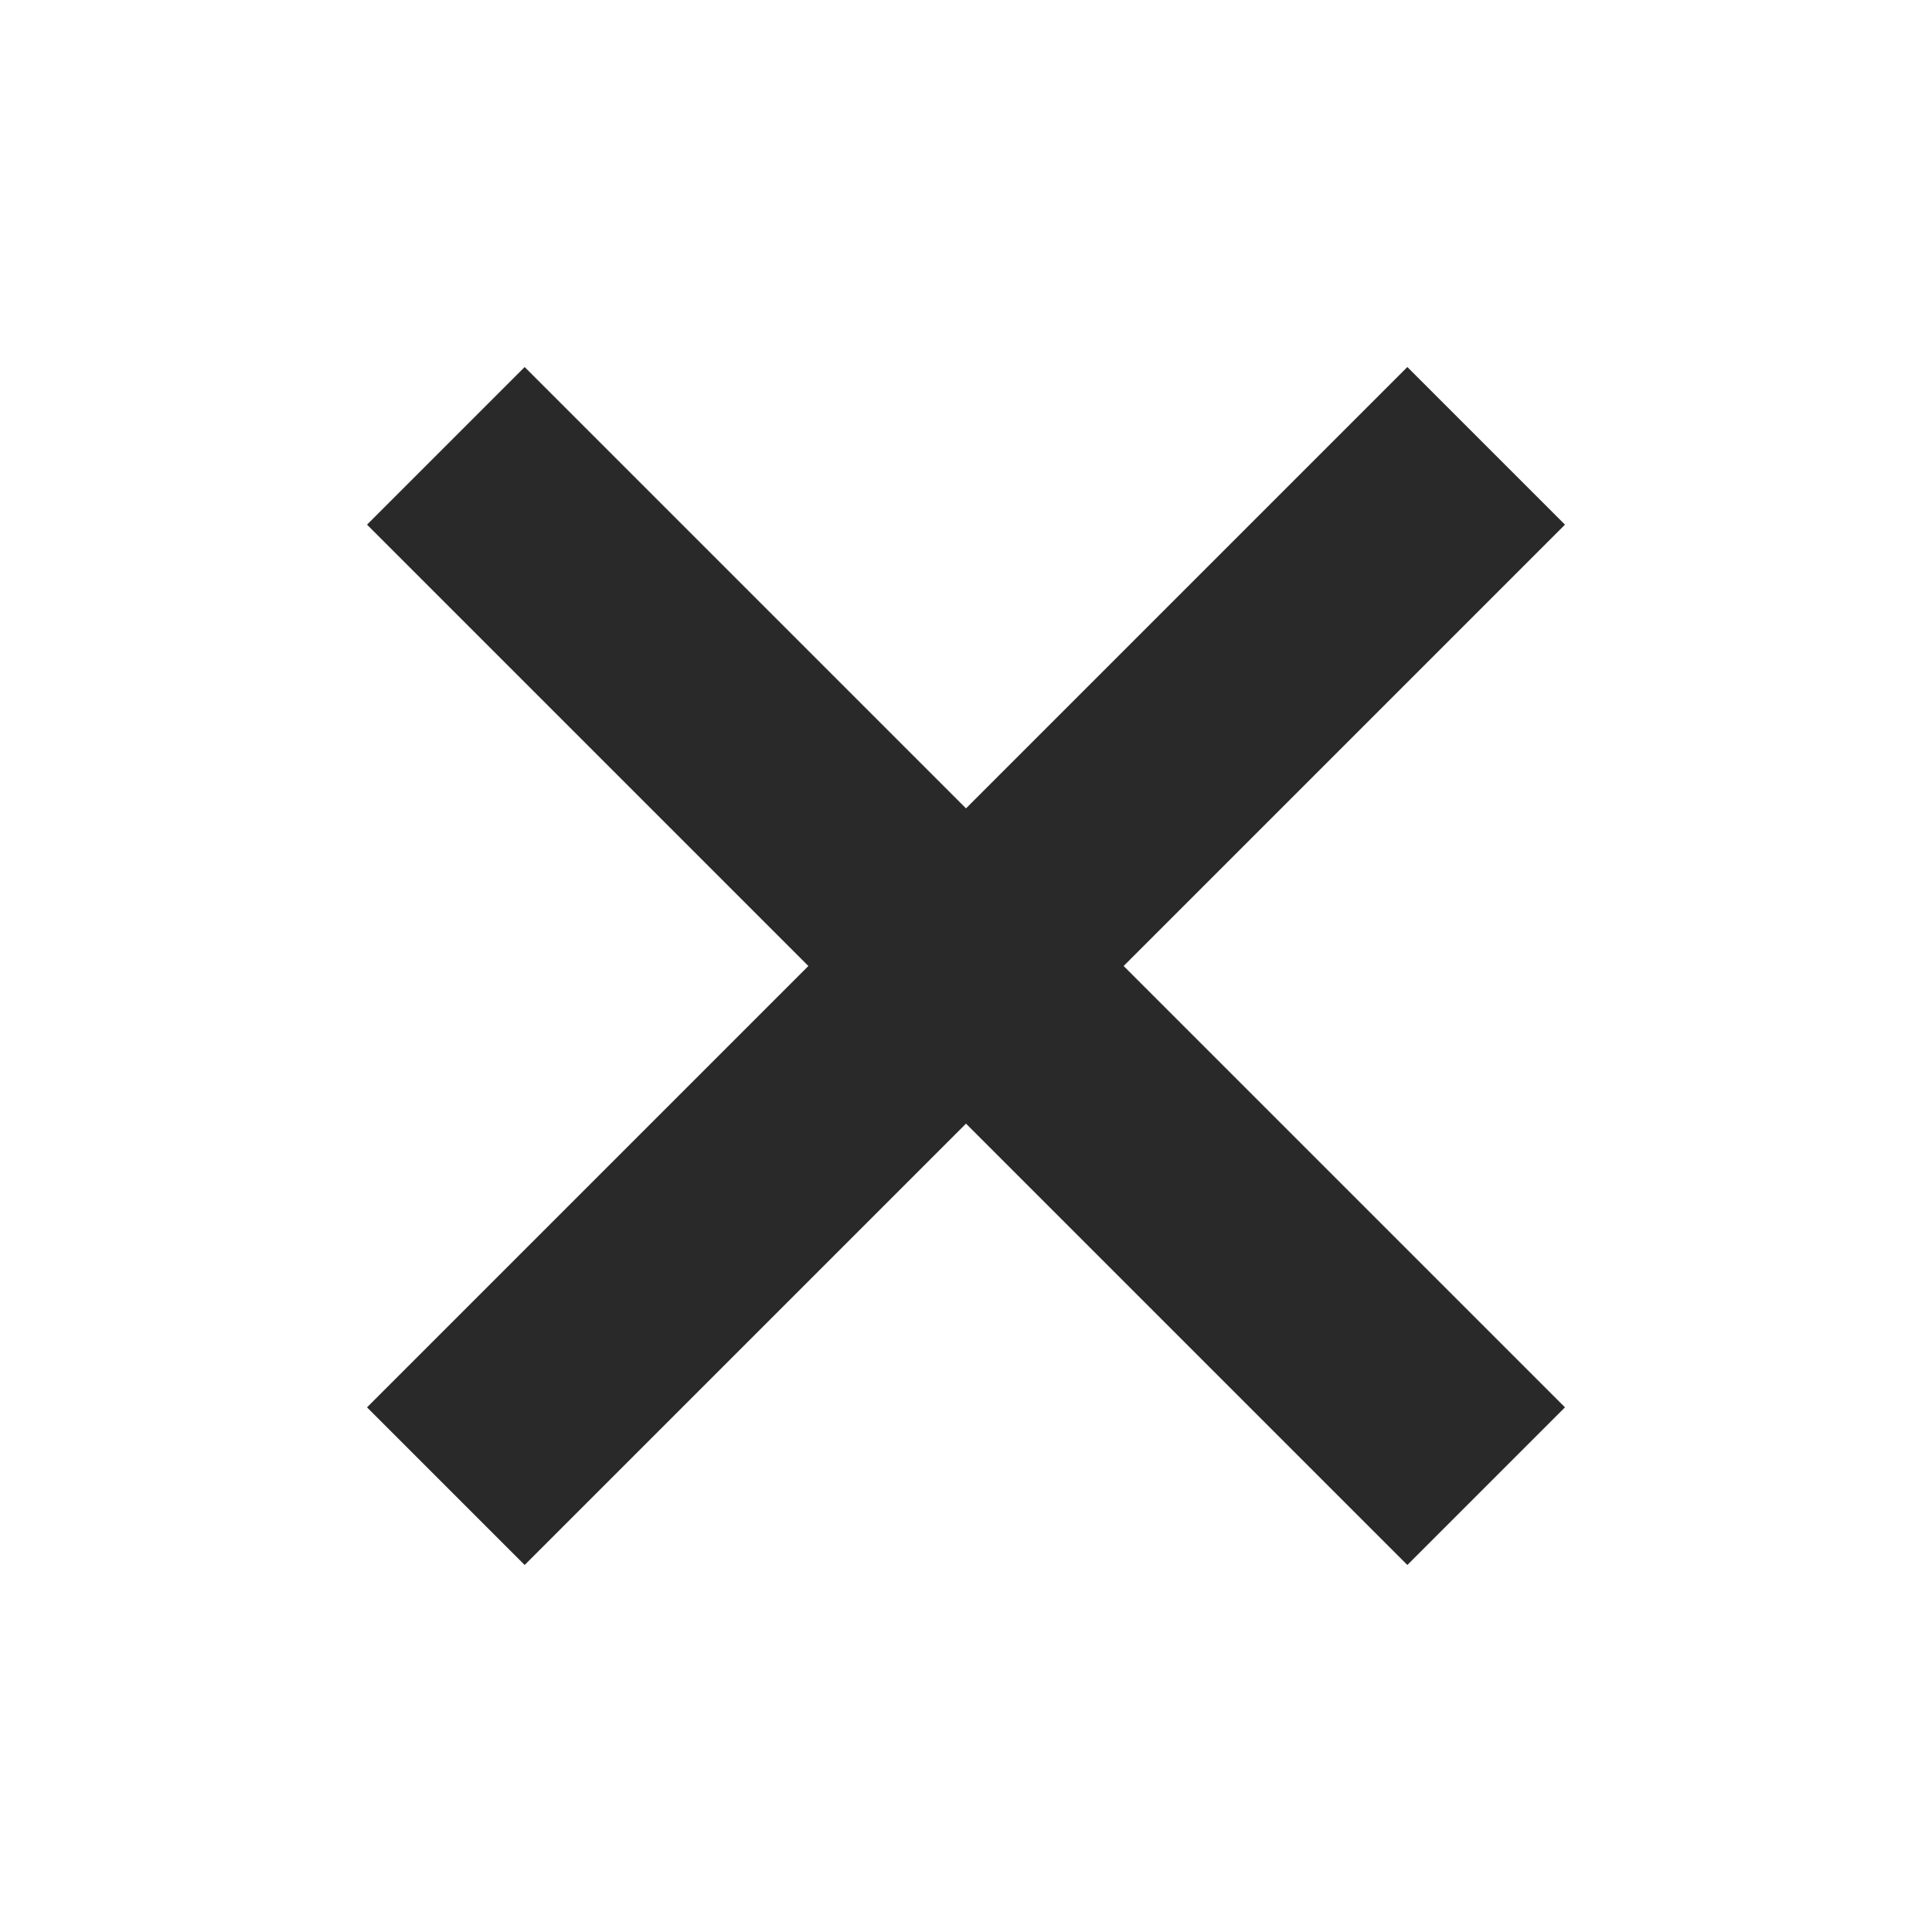
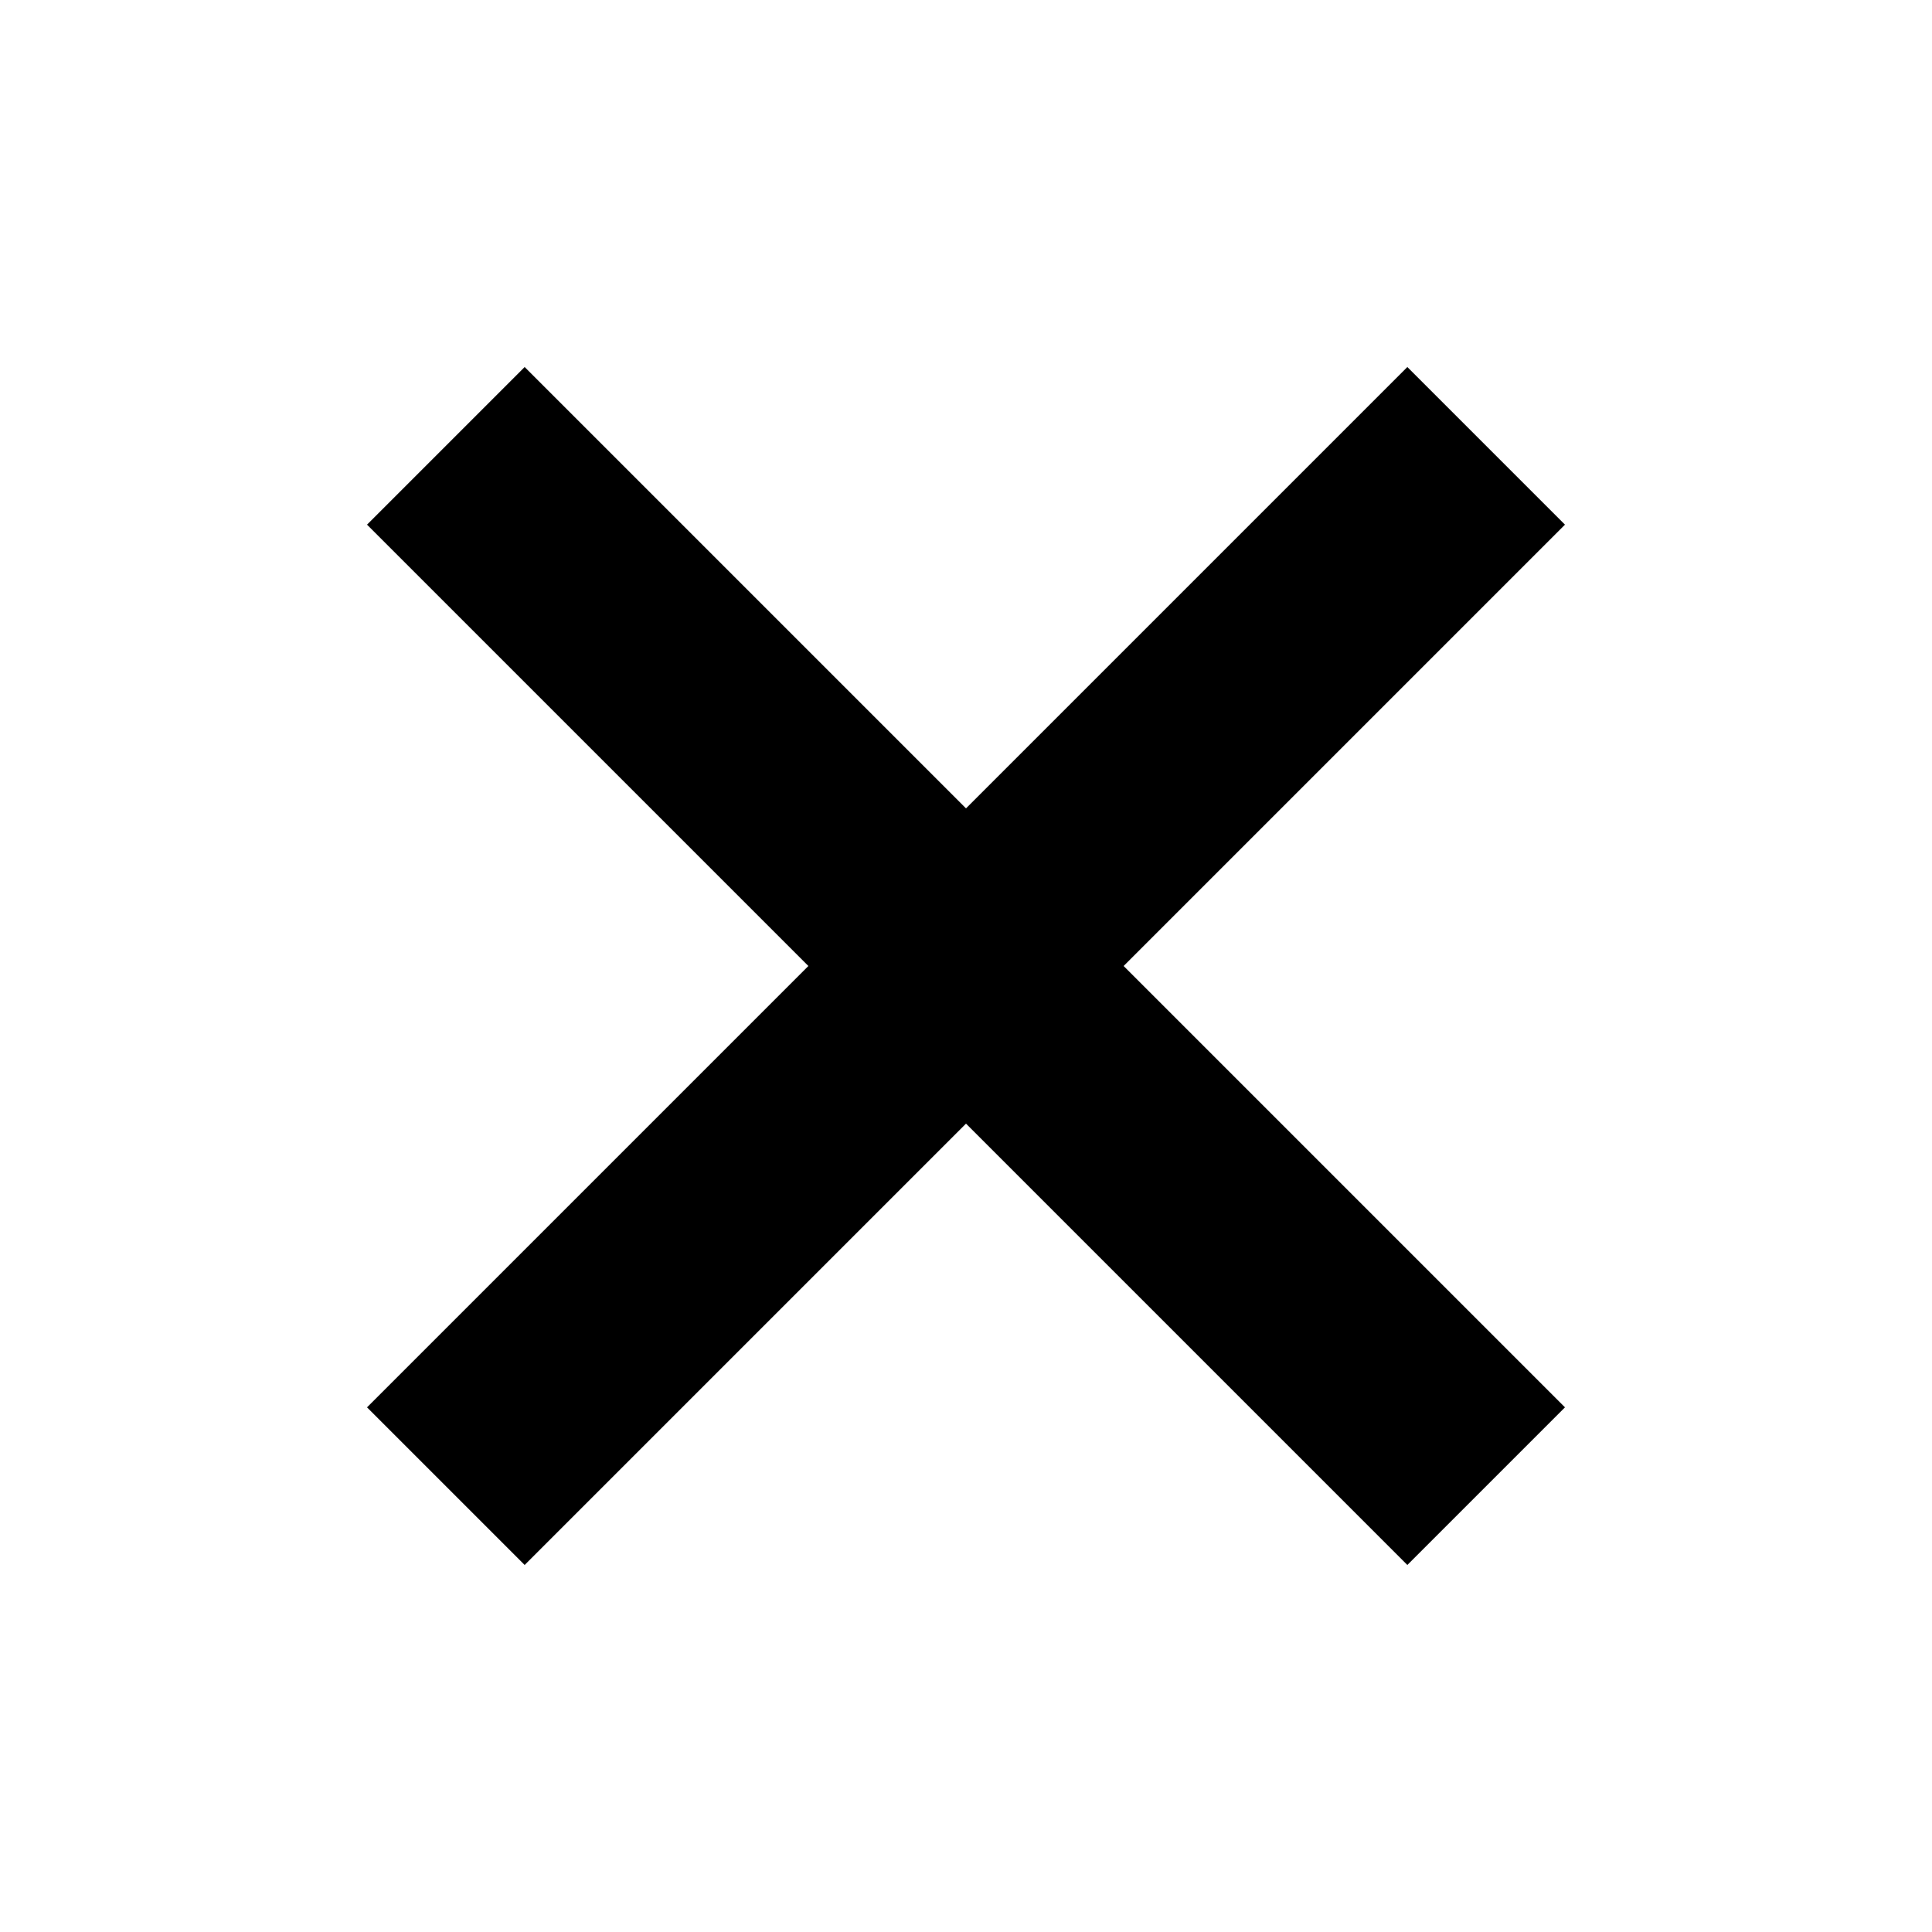
- <svg xmlns="http://www.w3.org/2000/svg" width="13" height="13" viewBox="0 0 13 13" fill="none">
-   <path d="M3 3L10 10" stroke="#292929" stroke-width="1.5" />
-   <path d="M3 10L10 3" stroke="#292929" stroke-width="1.5" />
+ <svg xmlns="http://www.w3.org/2000/svg" viewBox="0 0 13 13" fill="none">
+   <path d="M3 3L10 10" stroke="currentColor" stroke-width="1.5" />
+   <path d="M3 10L10 3" stroke="currentColor" stroke-width="1.5" />
</svg>
